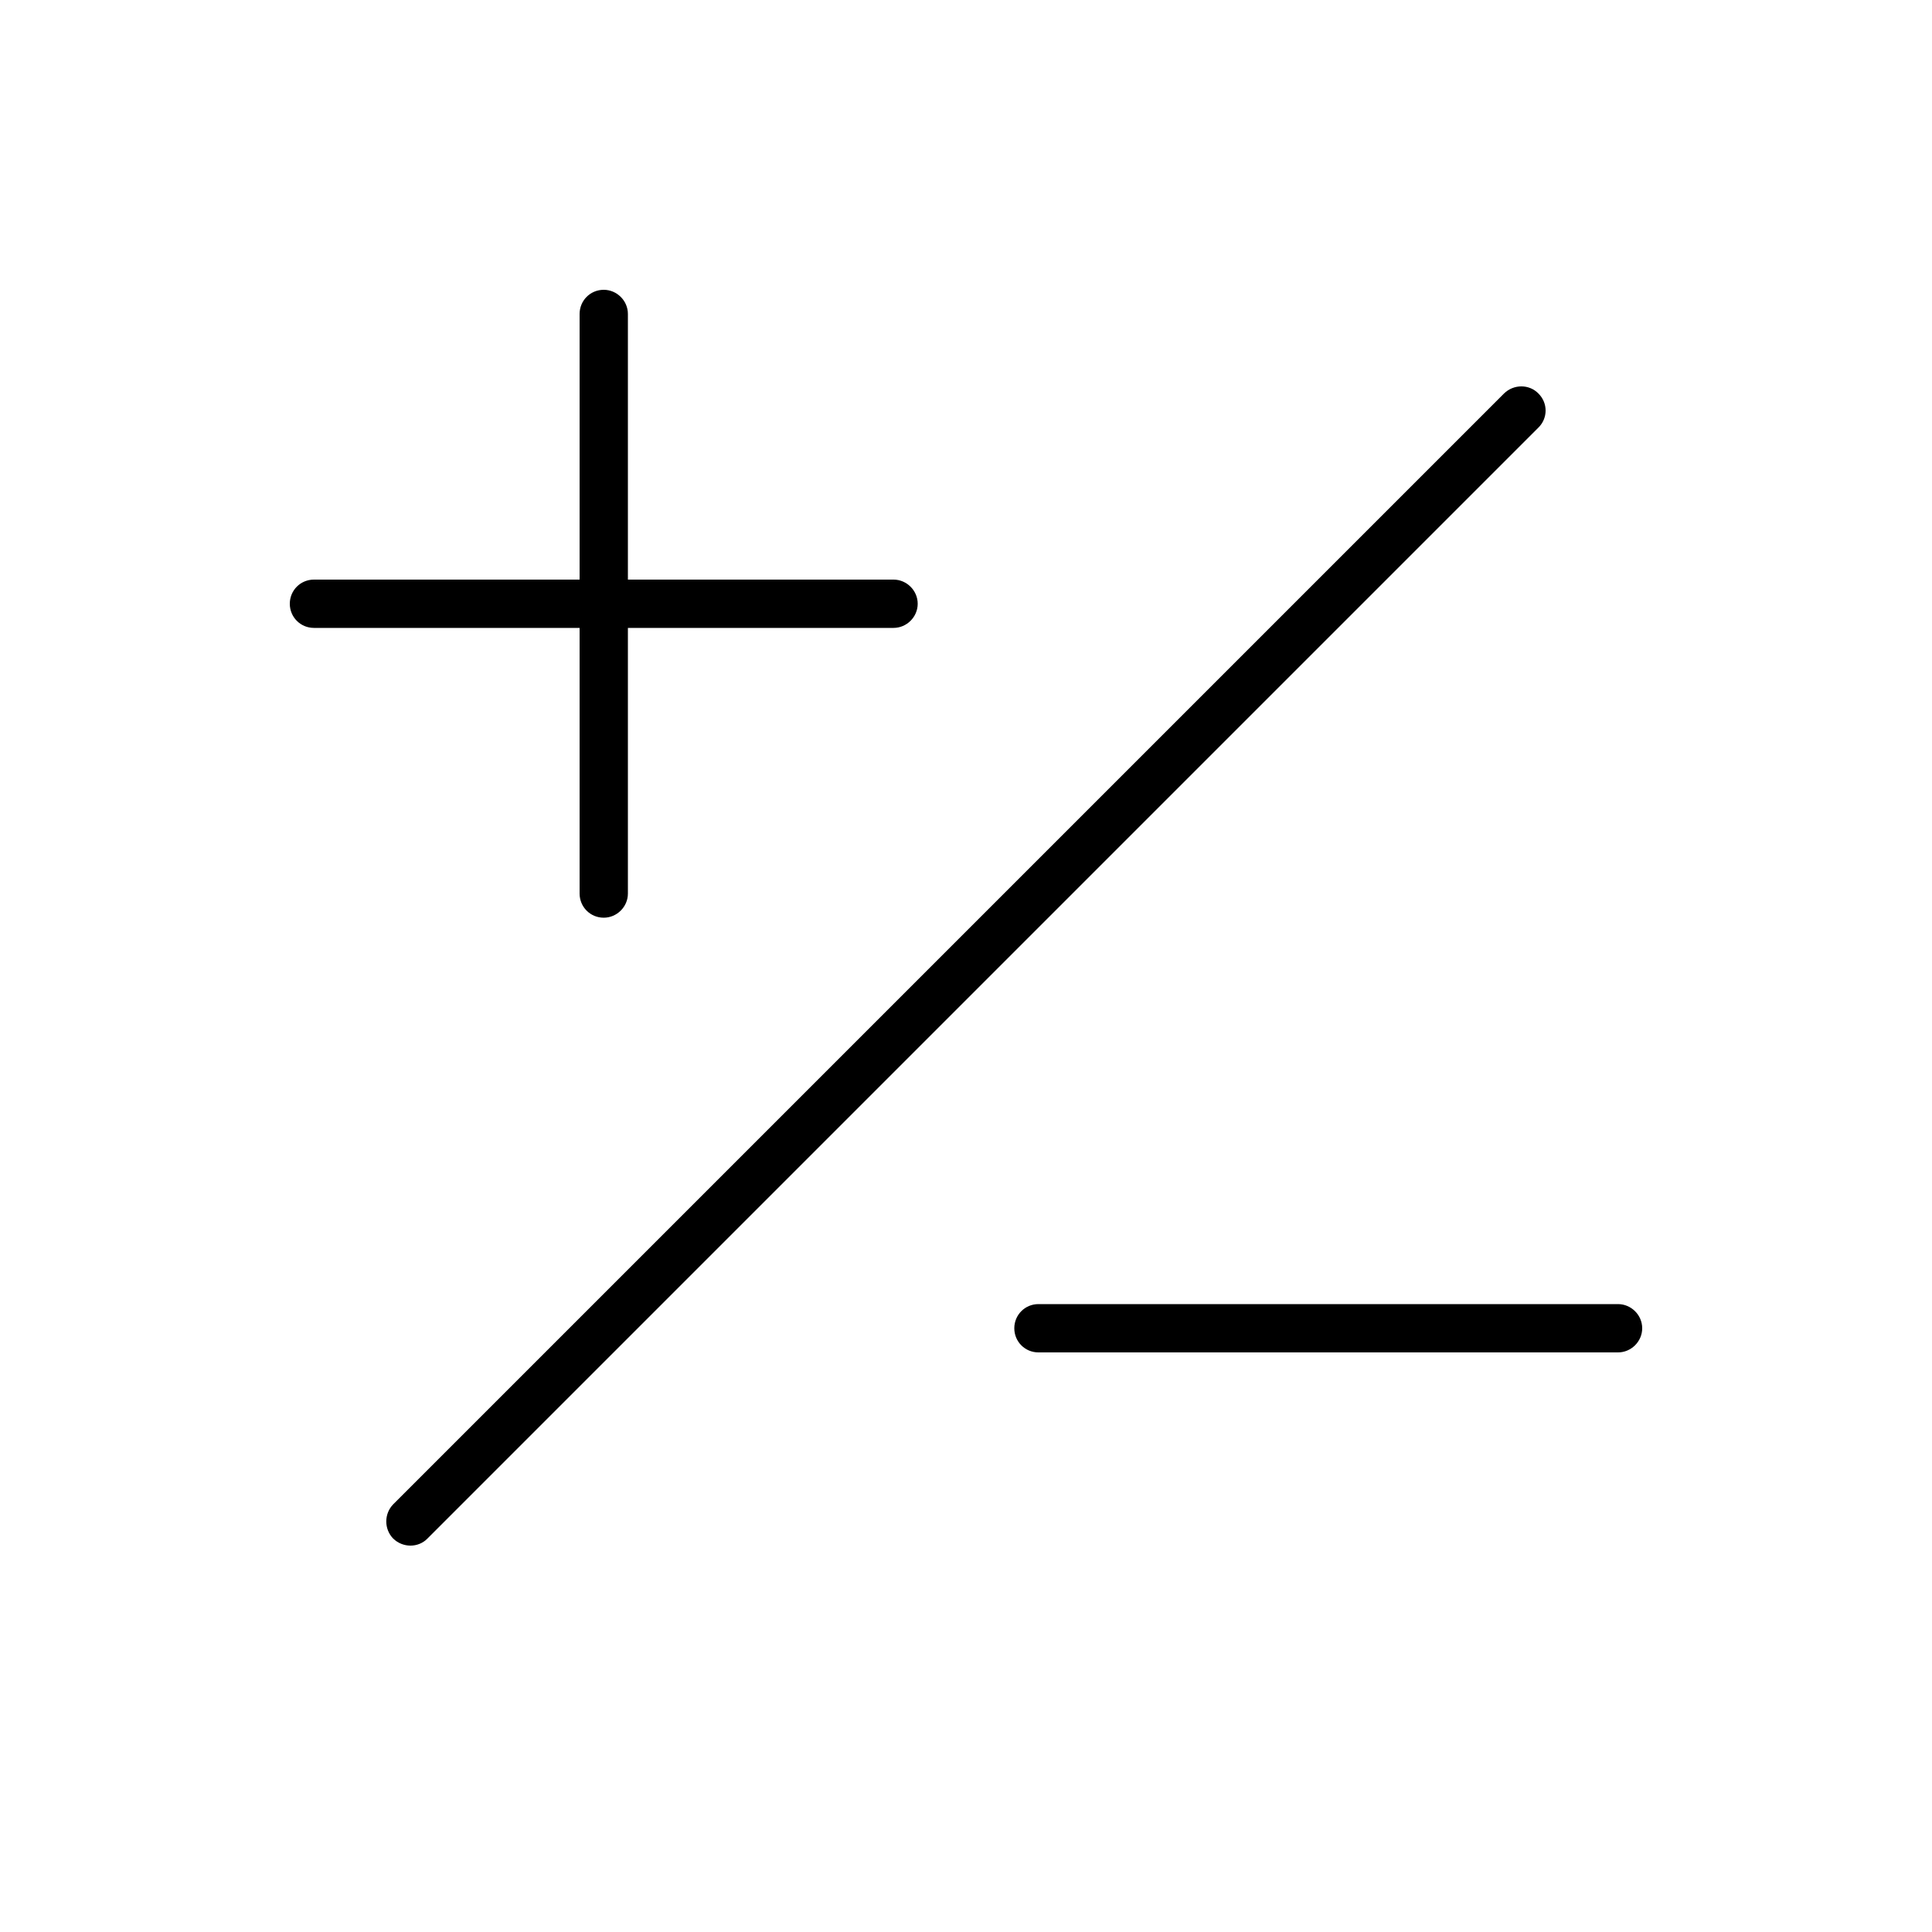
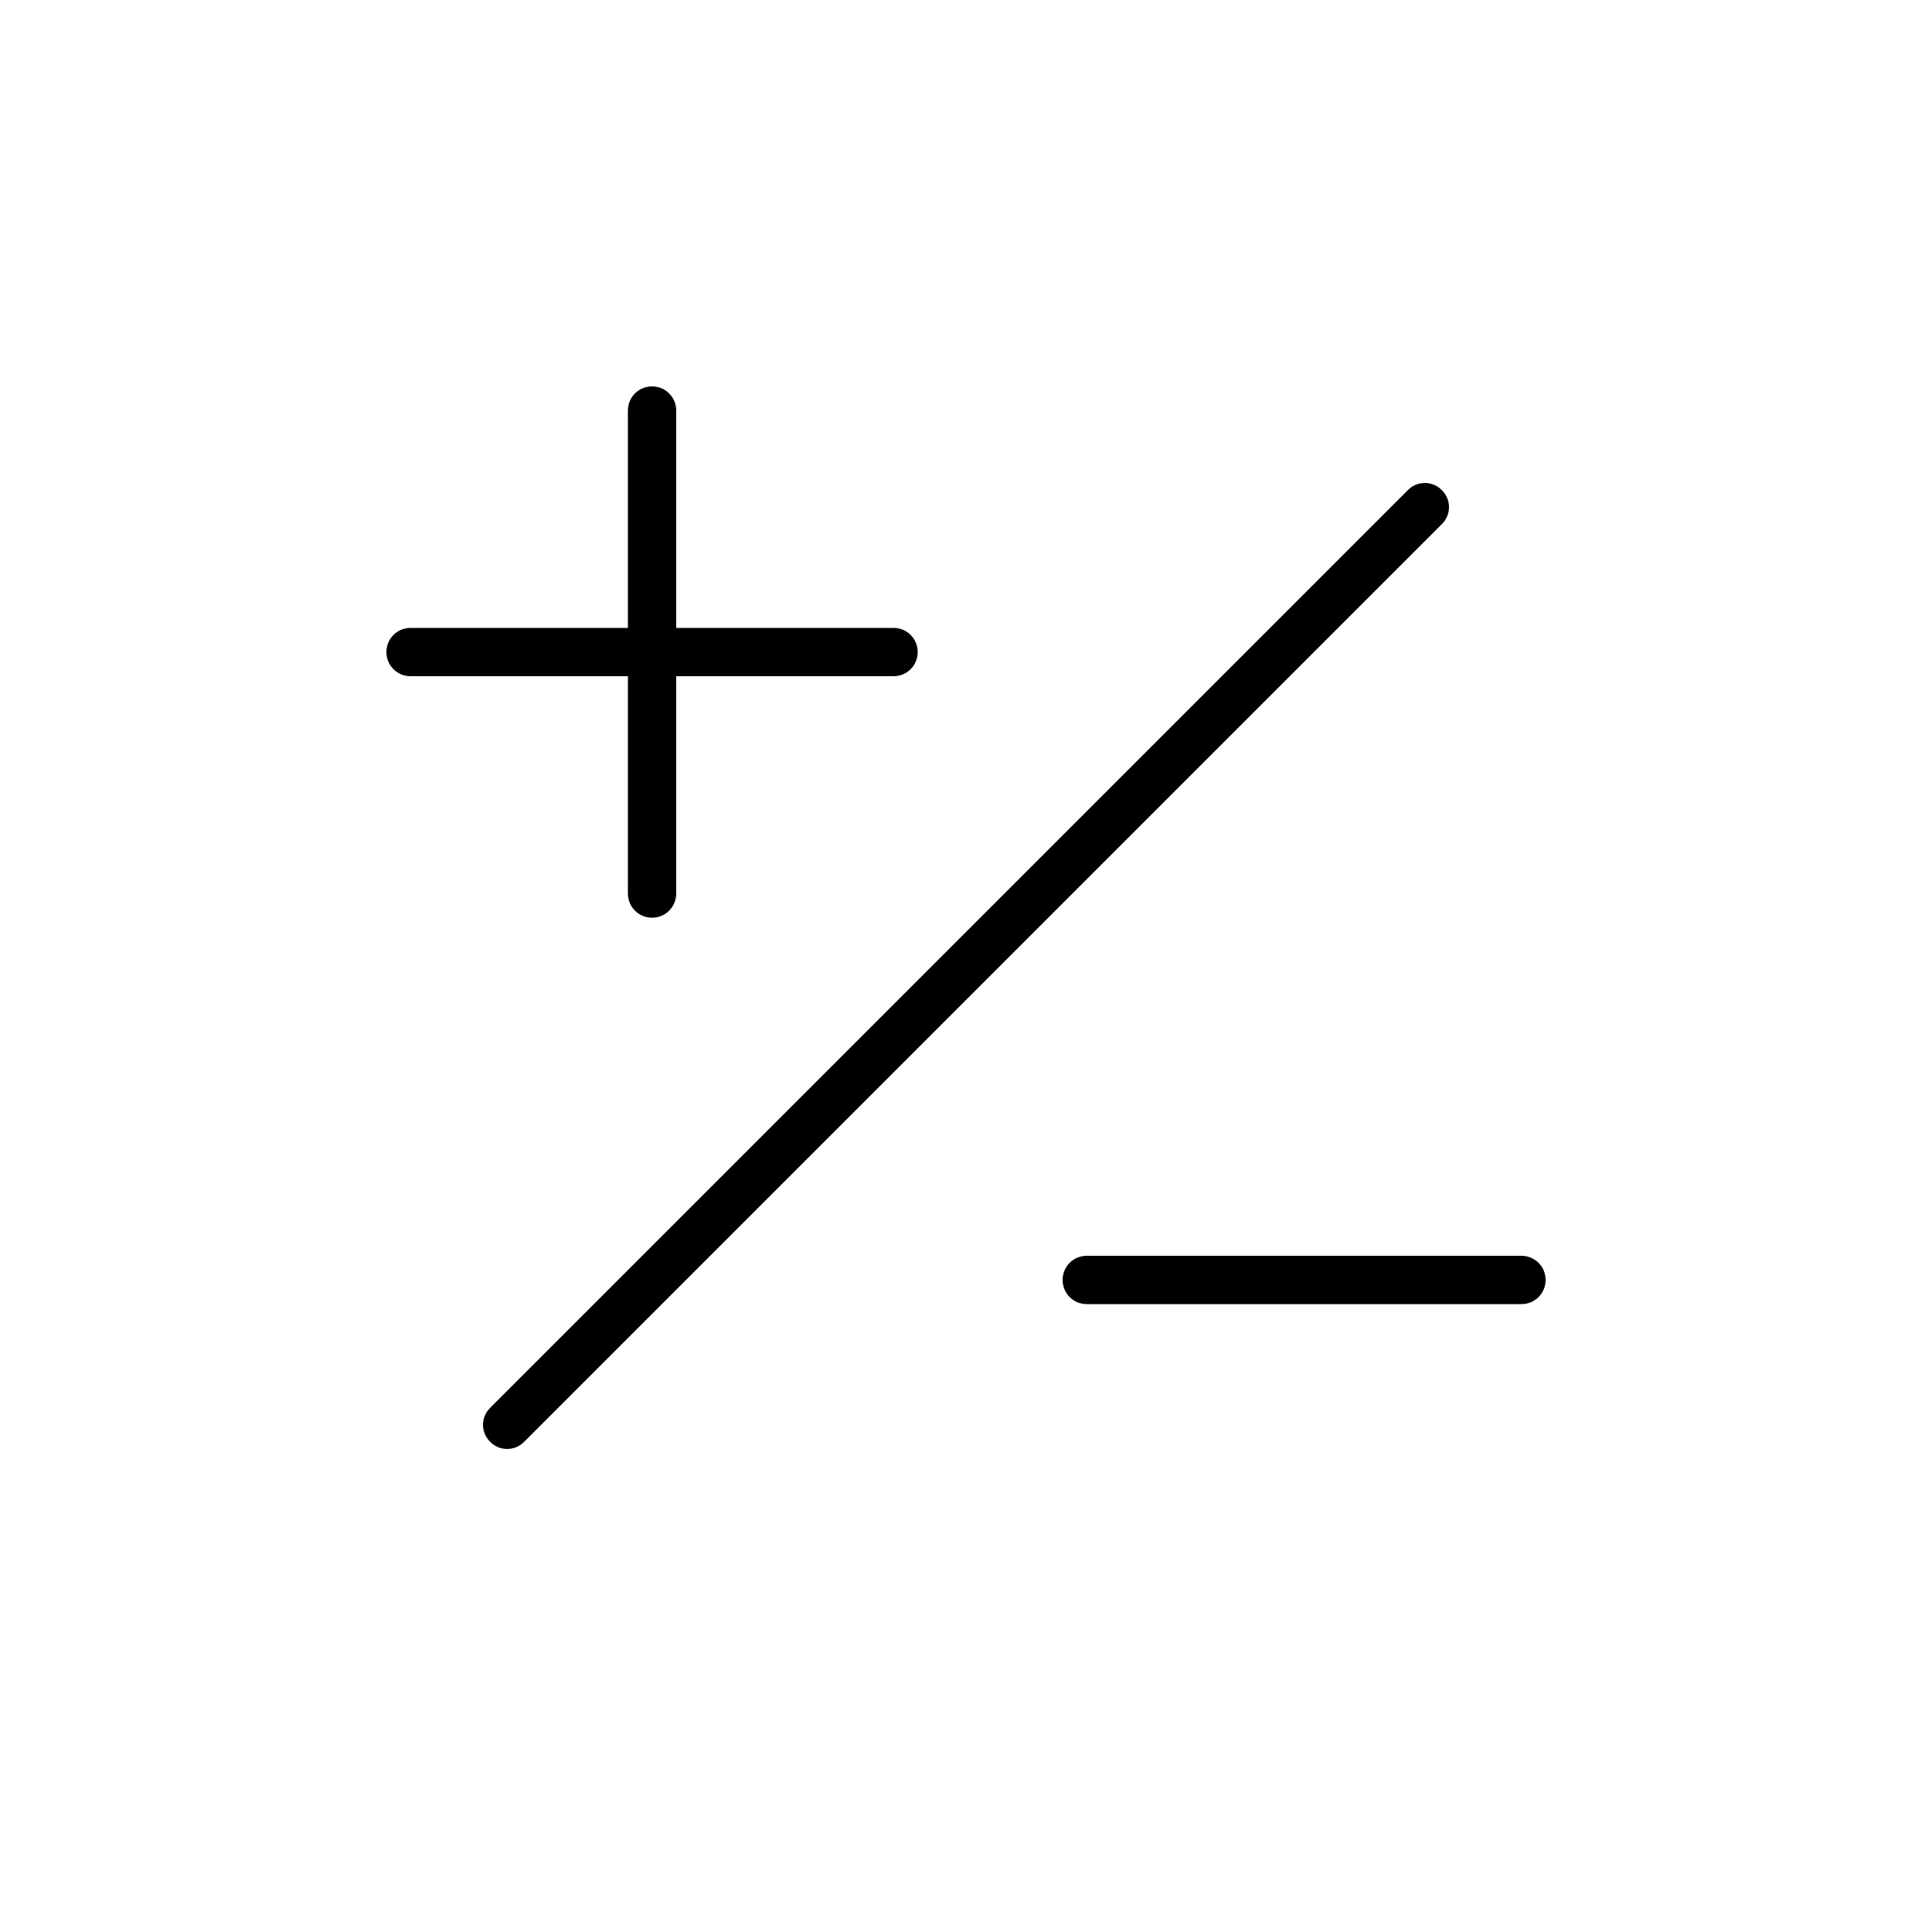
<svg xmlns="http://www.w3.org/2000/svg" width="100%" height="100%" viewBox="0 0 40 40" version="1.1" xml:space="preserve" style="fill-rule:evenodd;clip-rule:evenodd;stroke-linejoin:round;stroke-miterlimit:2;">
-   <g transform="matrix(1,0,0,1,-3182,-137)">
-     <g id="Artboard1" transform="matrix(1,0,0,1,3182,137)">
+   <g transform="matrix(1,0,0,1,-3234,-136.974)">
+     <g id="Artboard1" transform="matrix(1,0,0,1,3234,136.974)">
      <rect x="0" y="0" width="40" height="40" style="fill:none;" />
-       <g transform="matrix(1,0,0,1,-3182,-137)">
-         <path d="M3213.14,145.146L3190.14,168.146C3189.95,168.342 3189.95,168.658 3190.14,168.854C3190.34,169.049 3190.66,169.049 3190.85,168.854L3213.85,145.854C3214.05,145.658 3214.05,145.342 3213.85,145.146C3213.66,144.951 3213.34,144.951 3213.14,145.146ZM3215.5,164L3203.5,164C3203.22,164 3203,164.224 3203,164.5C3203,164.776 3203.22,165 3203.5,165L3215.5,165C3215.77,165 3216,164.776 3216,164.5C3216,164.224 3215.77,164 3215.5,164ZM3194,150L3194,155.5C3194,155.776 3194.22,156 3194.5,156C3194.77,156 3195,155.776 3195,155.5L3195,150C3195,150 3200.5,150 3200.5,150C3200.77,150 3201,149.776 3201,149.5C3201,149.224 3200.77,149 3200.5,149L3195,149L3195,143.5C3195,143.224 3194.77,143 3194.5,143C3194.22,143 3194,143.224 3194,143.5L3194,149C3194,149 3188.5,149 3188.5,149C3188.22,149 3188,149.224 3188,149.5C3188,149.776 3188.22,150 3188.5,150L3194,150Z" />
+       <g transform="matrix(1,0,0,1,-3234,-136.974)">
+         <path d="M3263.15,147.12L3244.15,166.12C3243.95,166.315 3243.95,166.632 3244.15,166.827C3244.34,167.022 3244.66,167.022 3244.85,166.827L3263.85,147.827C3264.05,147.632 3264.05,147.315 3263.85,147.12C3263.66,146.925 3263.34,146.925 3263.15,147.12ZM3265.5,162.974L3256.5,162.974C3256.22,162.974 3256,163.198 3256,163.474C3256,163.75 3256.22,163.974 3256.5,163.974L3265.5,163.974C3265.78,163.974 3266,163.75 3266,163.474C3266,163.198 3265.78,162.974 3265.5,162.974ZM3247,150.974L3247,155.474C3247,155.75 3247.22,155.974 3247.5,155.974C3247.78,155.974 3248,155.75 3248,155.474L3248,150.974C3248,150.974 3252.5,150.974 3252.5,150.974C3252.78,150.974 3253,150.75 3253,150.474C3253,150.198 3252.78,149.974 3252.5,149.974L3248,149.974L3248,145.474C3248,145.198 3247.78,144.974 3247.5,144.974C3247.22,144.974 3247,145.198 3247,145.474L3247,149.974C3247,149.974 3242.5,149.974 3242.5,149.974C3242.22,149.974 3242,150.198 3242,150.474C3242,150.75 3242.22,150.974 3242.5,150.974L3247,150.974Z" />
      </g>
    </g>
  </g>
</svg>
